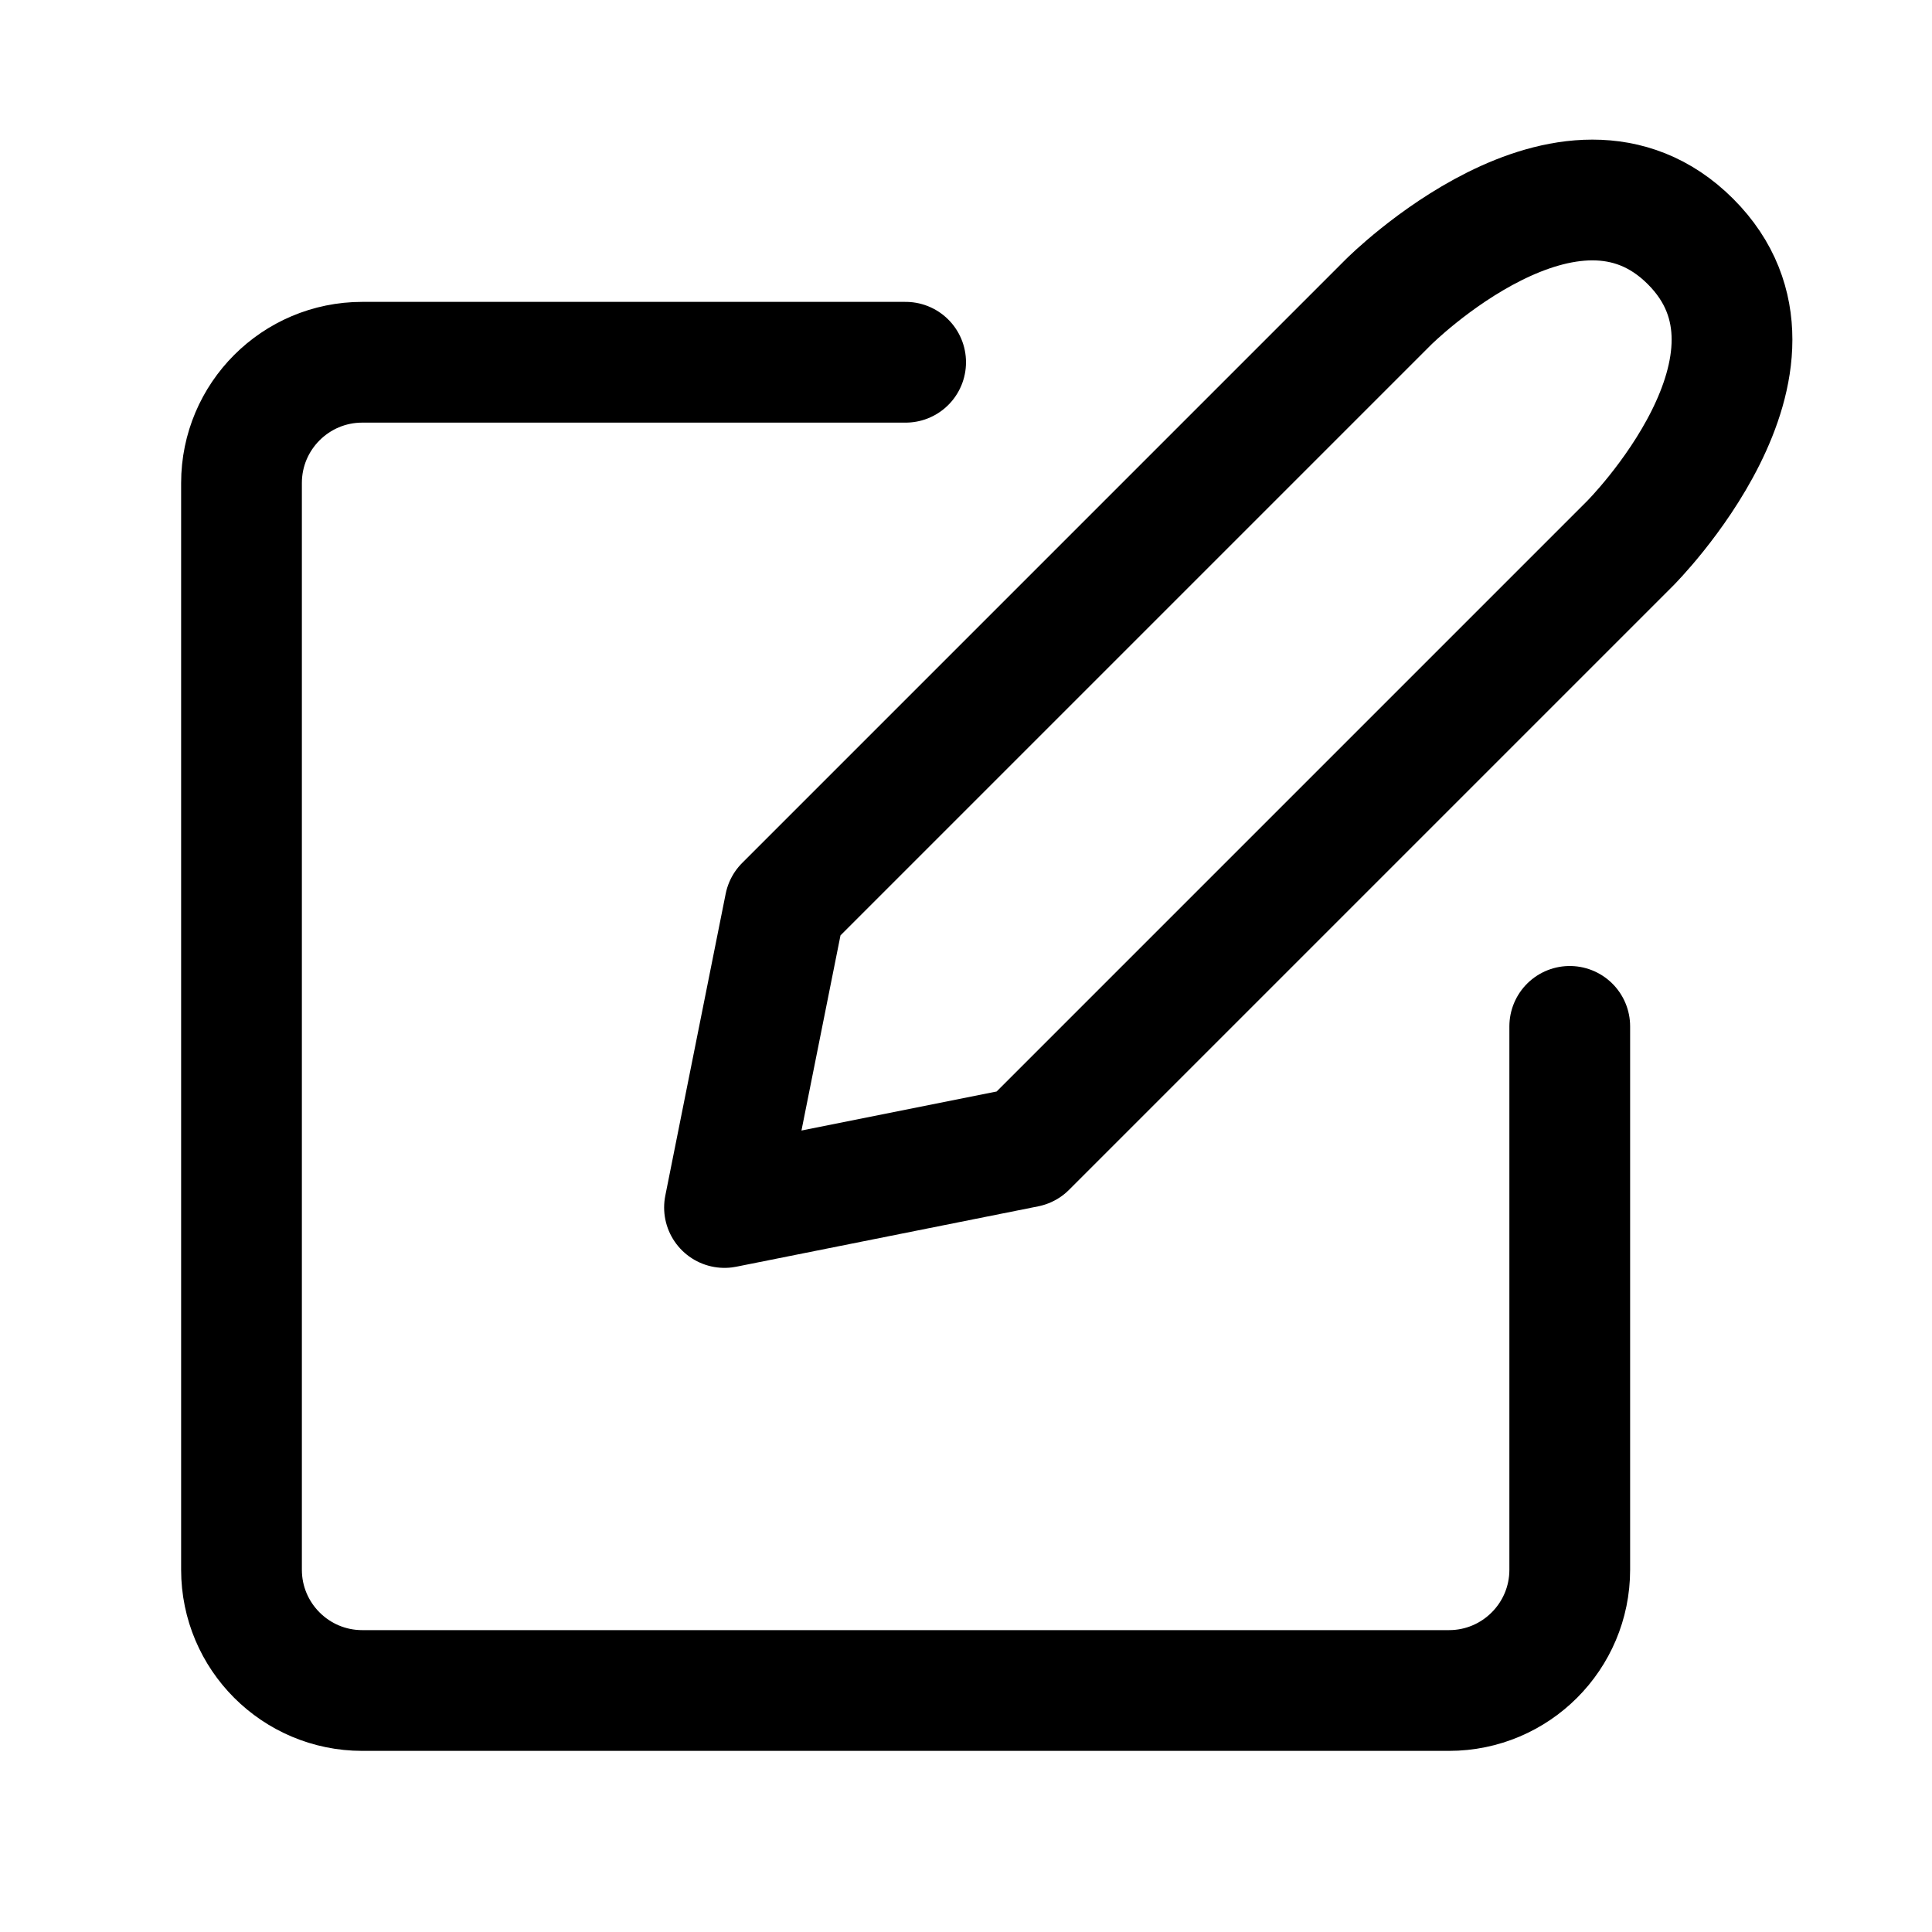
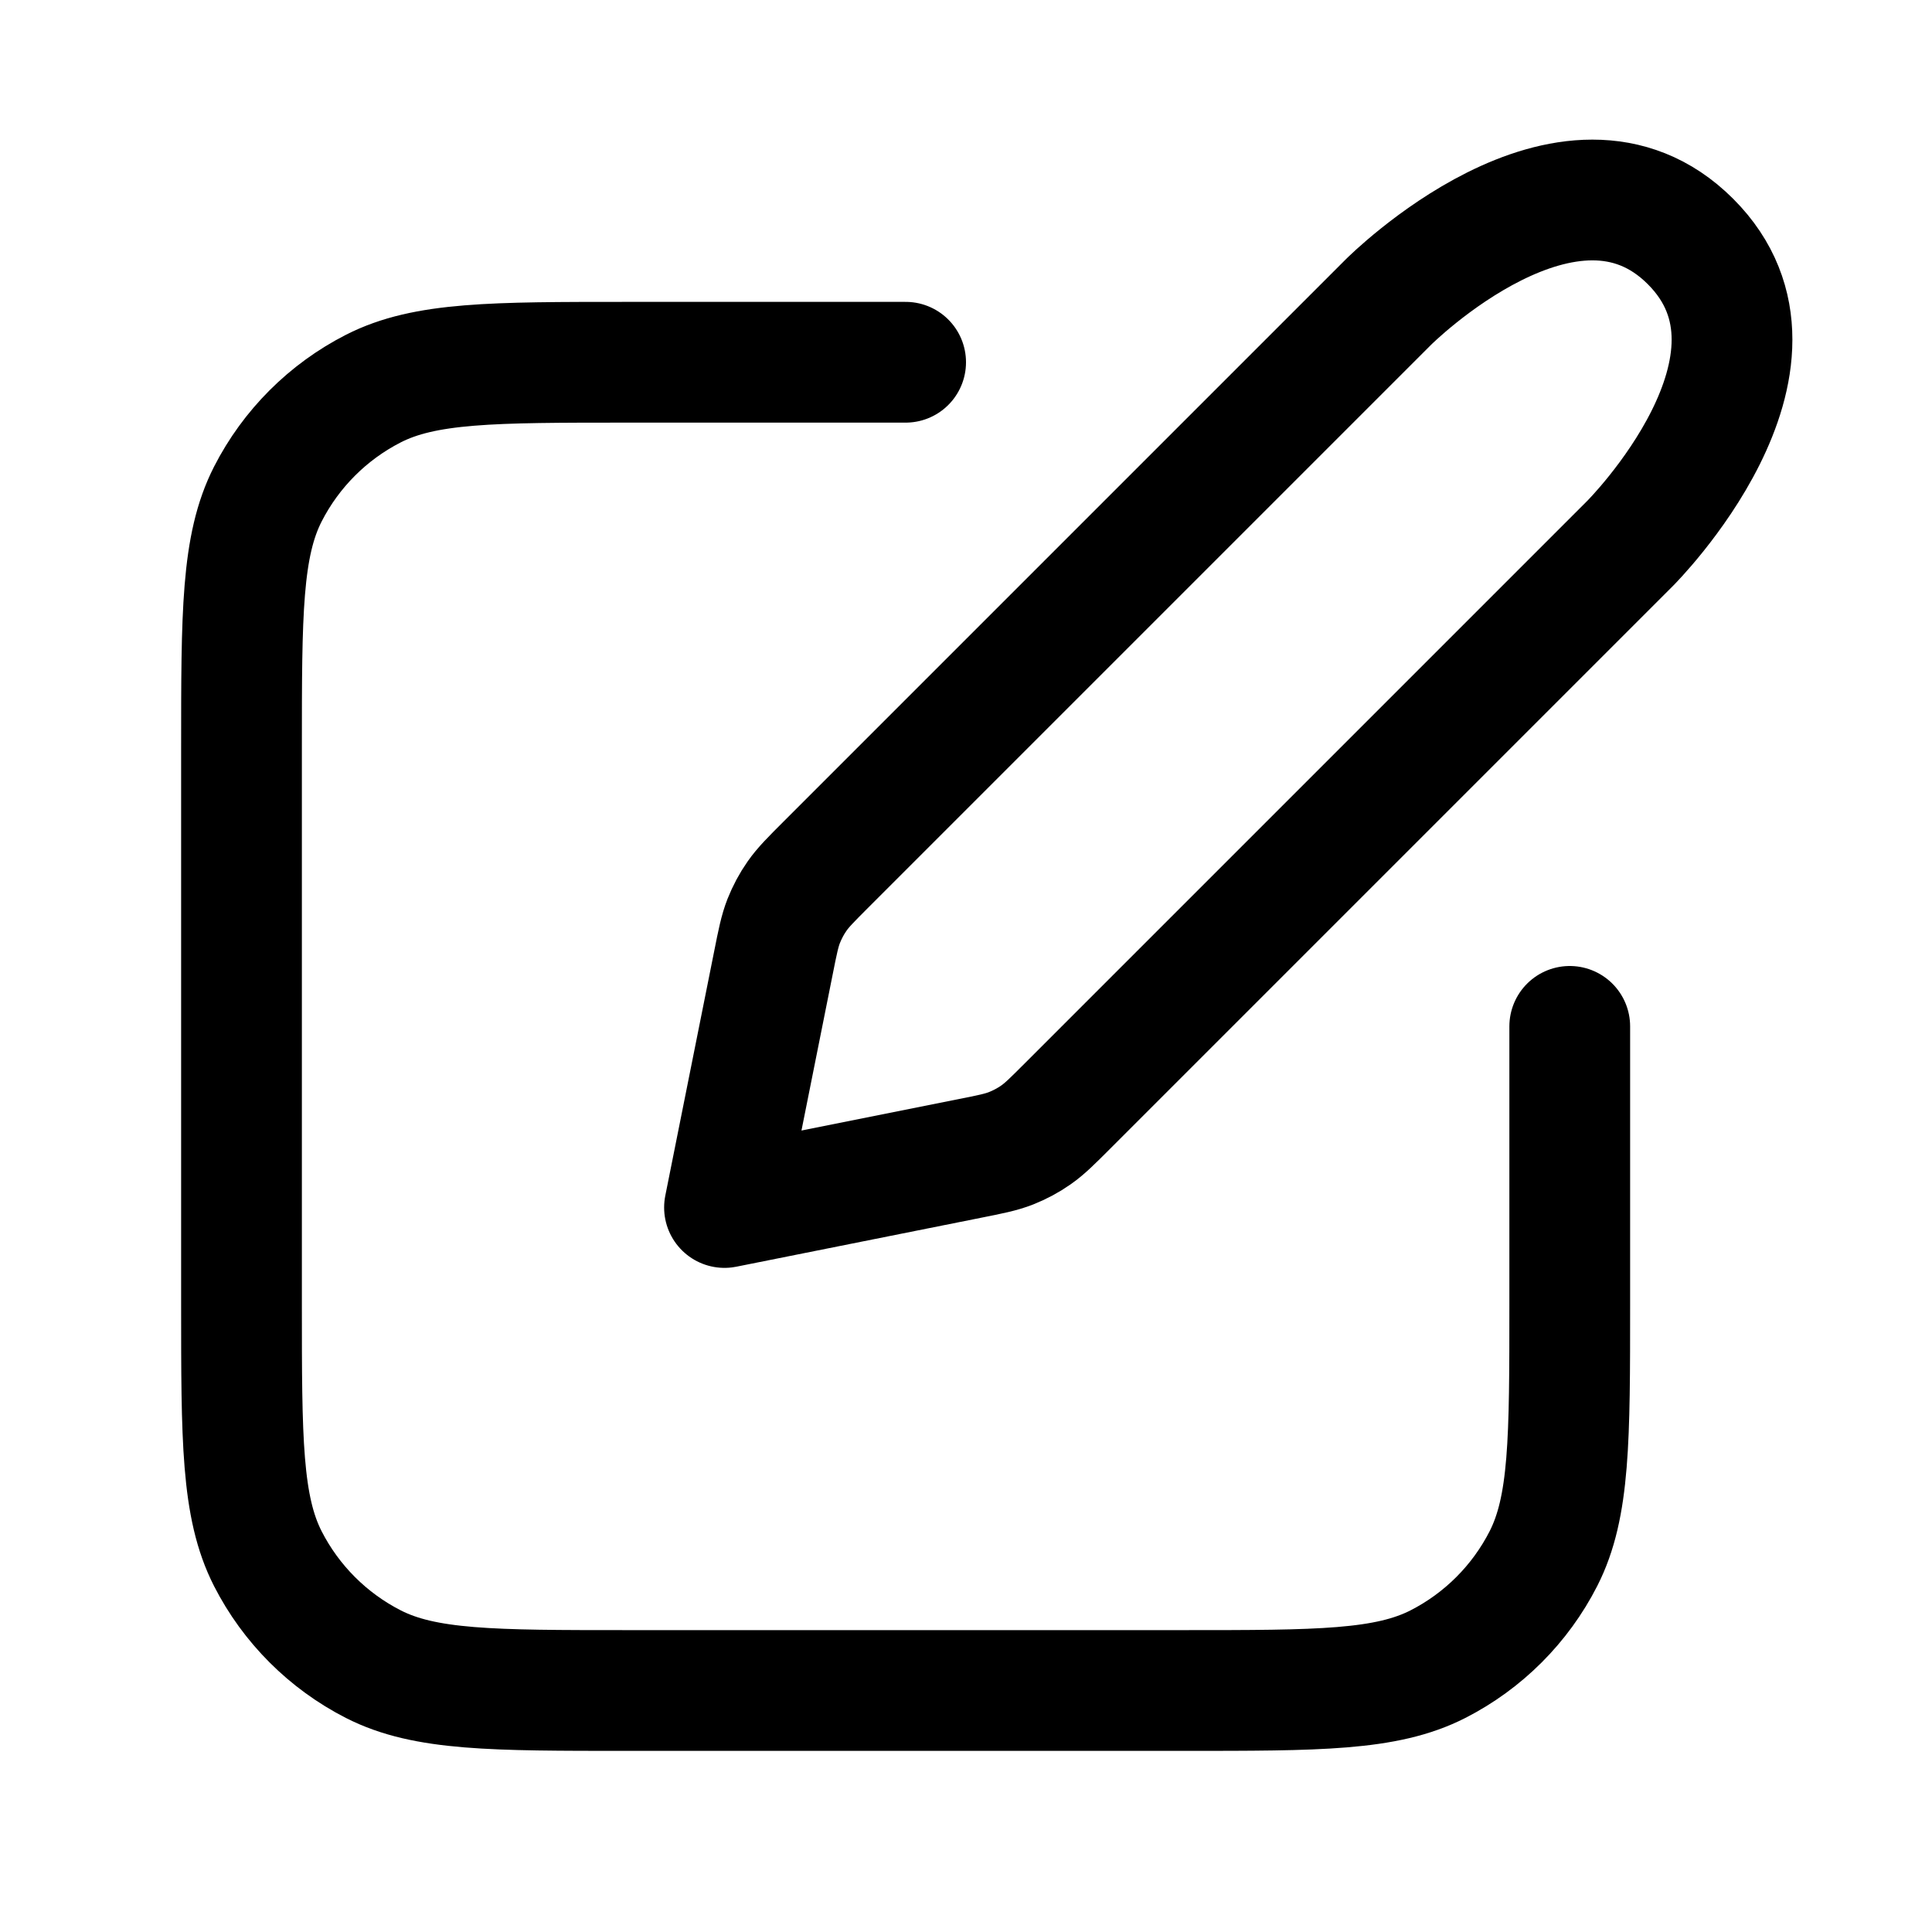
<svg xmlns="http://www.w3.org/2000/svg" width="16" height="16" viewBox="0 0 16 16" fill="none">
-   <path d="M7.5 3H3C2.448 3 2 3.448 2 4V13C2 13.552 2.448 14 3 14H12C12.552 14 13 13.552 13 13V8.5M6 10L6.5 7.5L11.5 2.5C11.5 2.5 13 1 14 2C15 3 13.5 4.5 13.5 4.5L8.5 9.5L6 10Z" stroke="black" stroke-linecap="round" stroke-linejoin="round" />
+   <path d="M7.5 3H5.2C4.08 3 3.52 3 3.092 3.218C2.716 3.41 2.41 3.716 2.218 4.092C2 4.52 2 5.08 2 6.2V10.8C2 11.92 2 12.48 2.218 12.908C2.41 13.284 2.716 13.59 3.092 13.782C3.52 14 4.08 14 5.2 14H9.8C10.92 14 11.48 14 11.908 13.782C12.284 13.59 12.59 13.284 12.782 12.908C13 12.48 13 11.92 13 10.8V8.5M6 10L6.405 7.975C6.44 7.798 6.458 7.71 6.49 7.628C6.519 7.555 6.556 7.485 6.601 7.421C6.652 7.348 6.715 7.285 6.843 7.157L11.5 2.5C11.5 2.5 13 1 14 2C15 3 13.5 4.5 13.5 4.5L8.843 9.157C8.715 9.285 8.652 9.348 8.579 9.399C8.515 9.444 8.445 9.481 8.372 9.51C8.29 9.542 8.202 9.56 8.025 9.595L6 10Z" stroke="black" stroke-linecap="round" stroke-linejoin="round" />
</svg>
